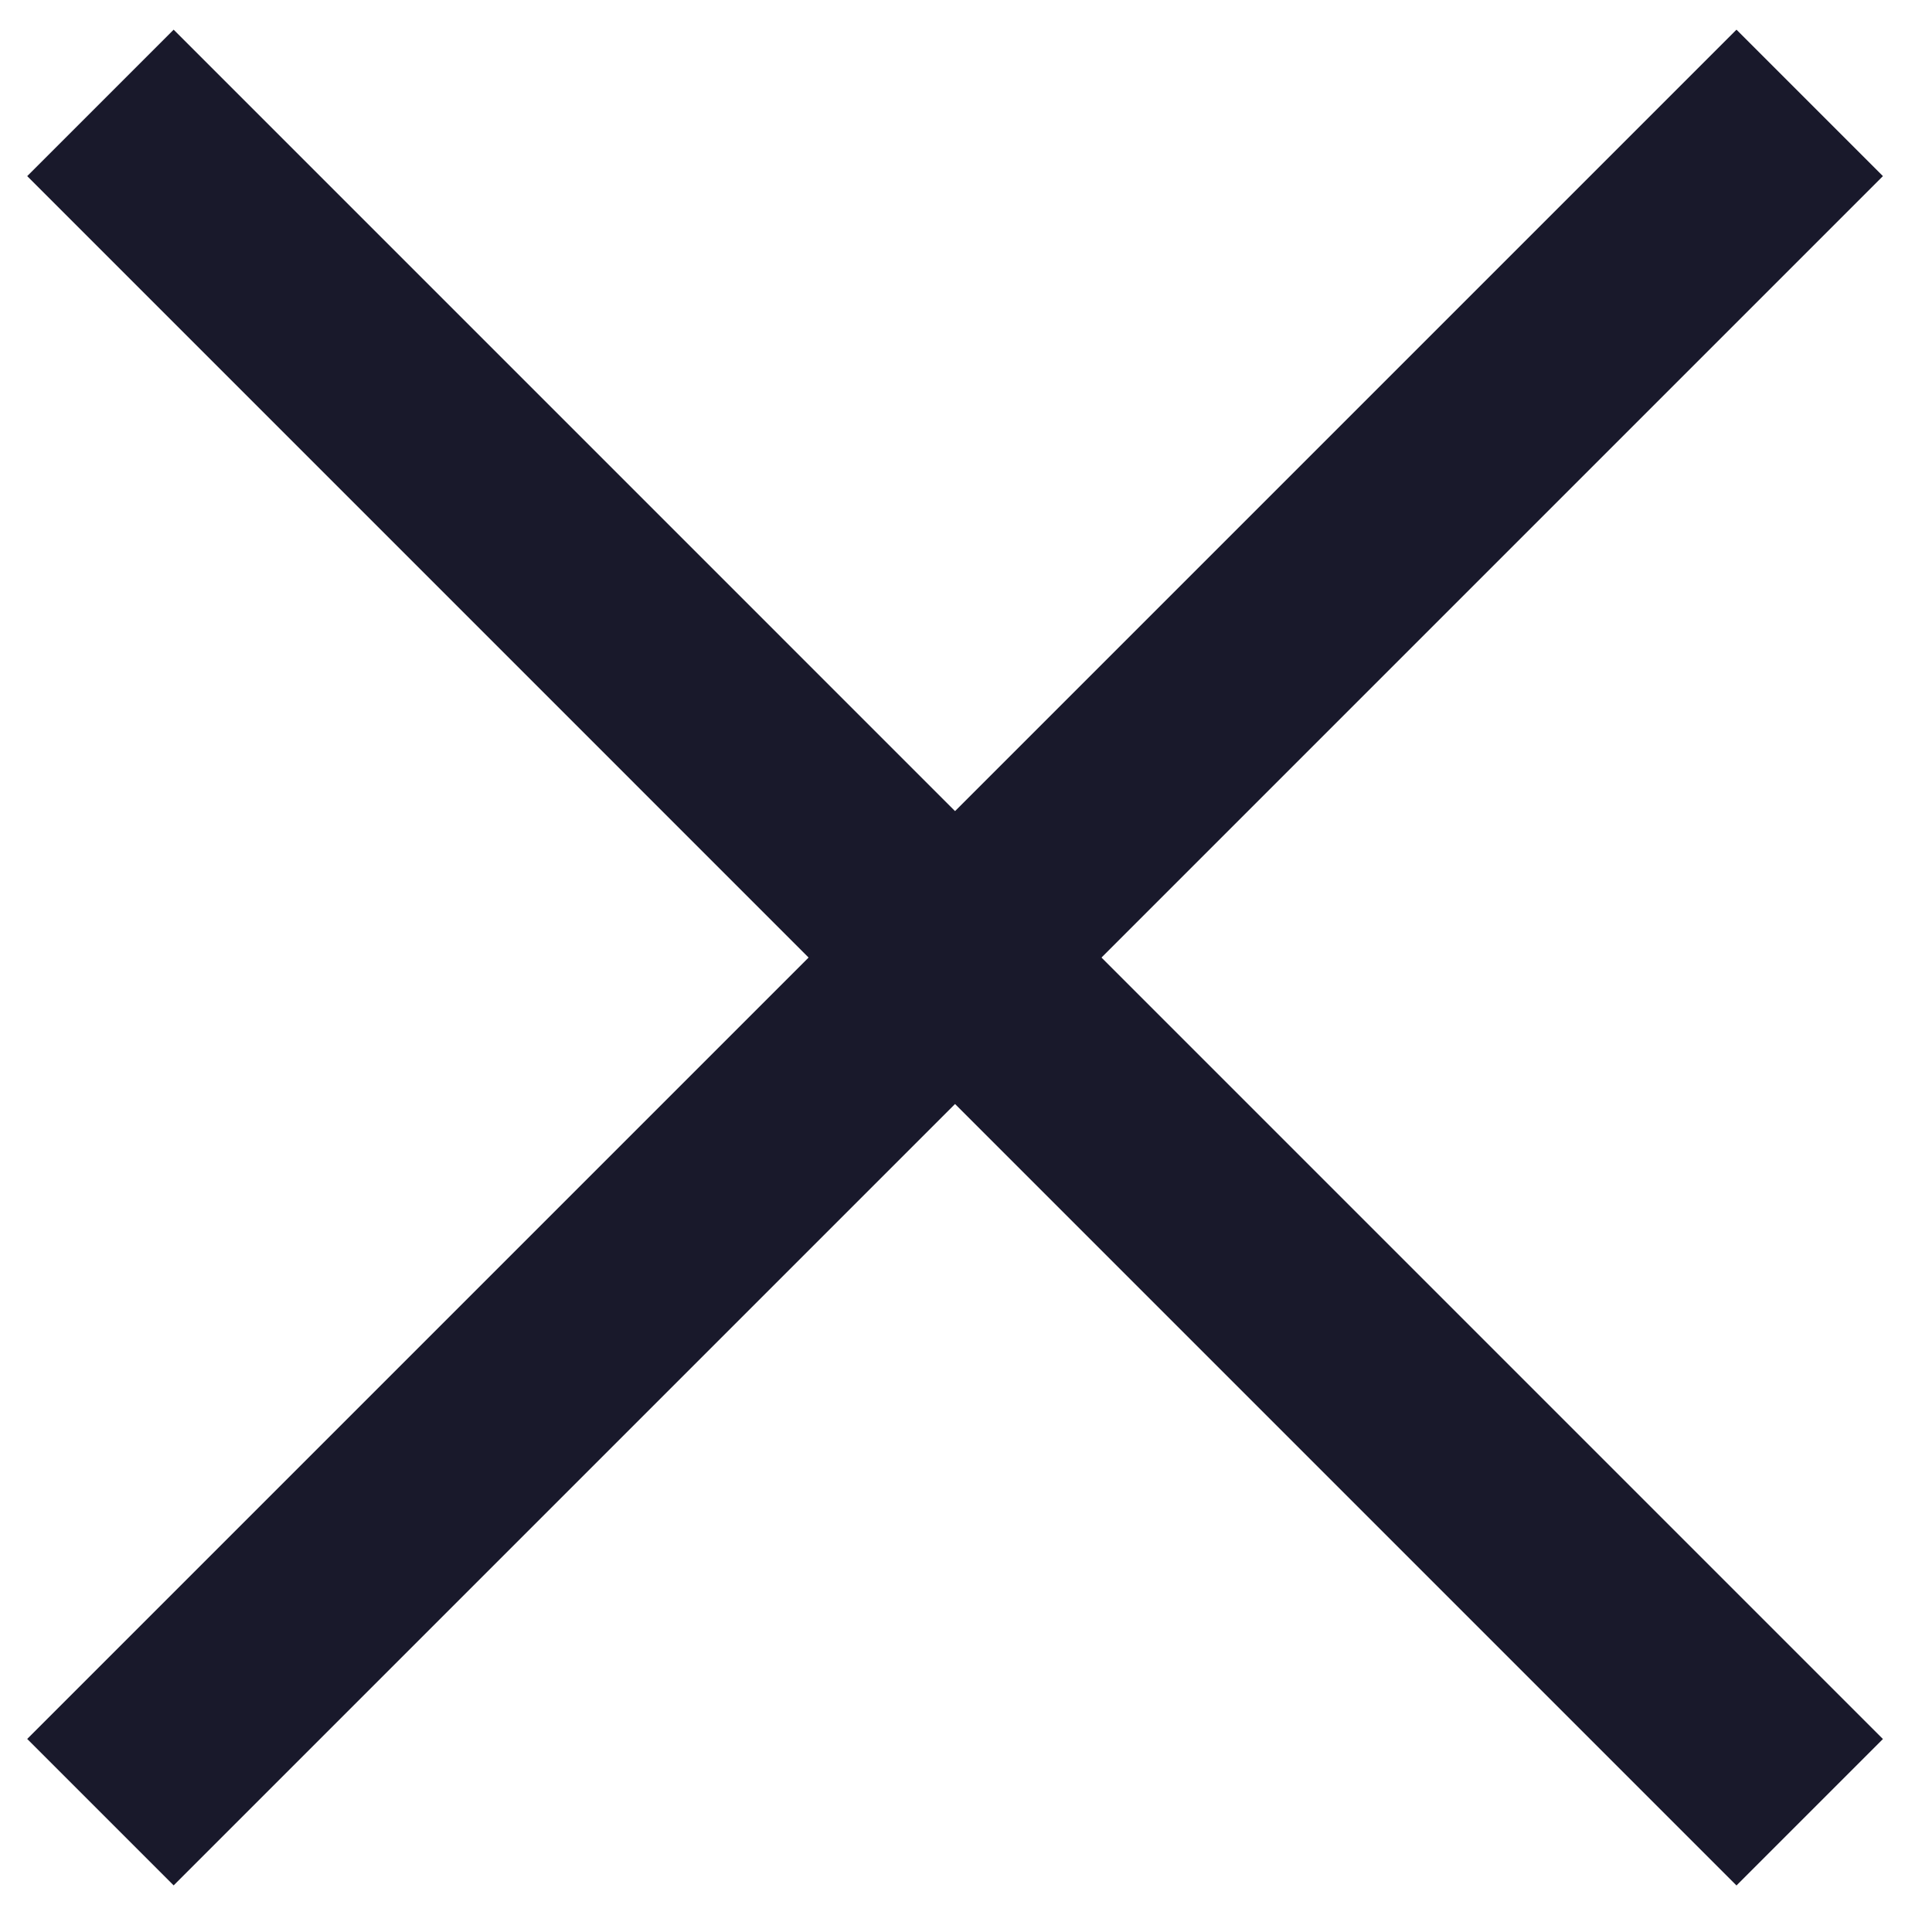
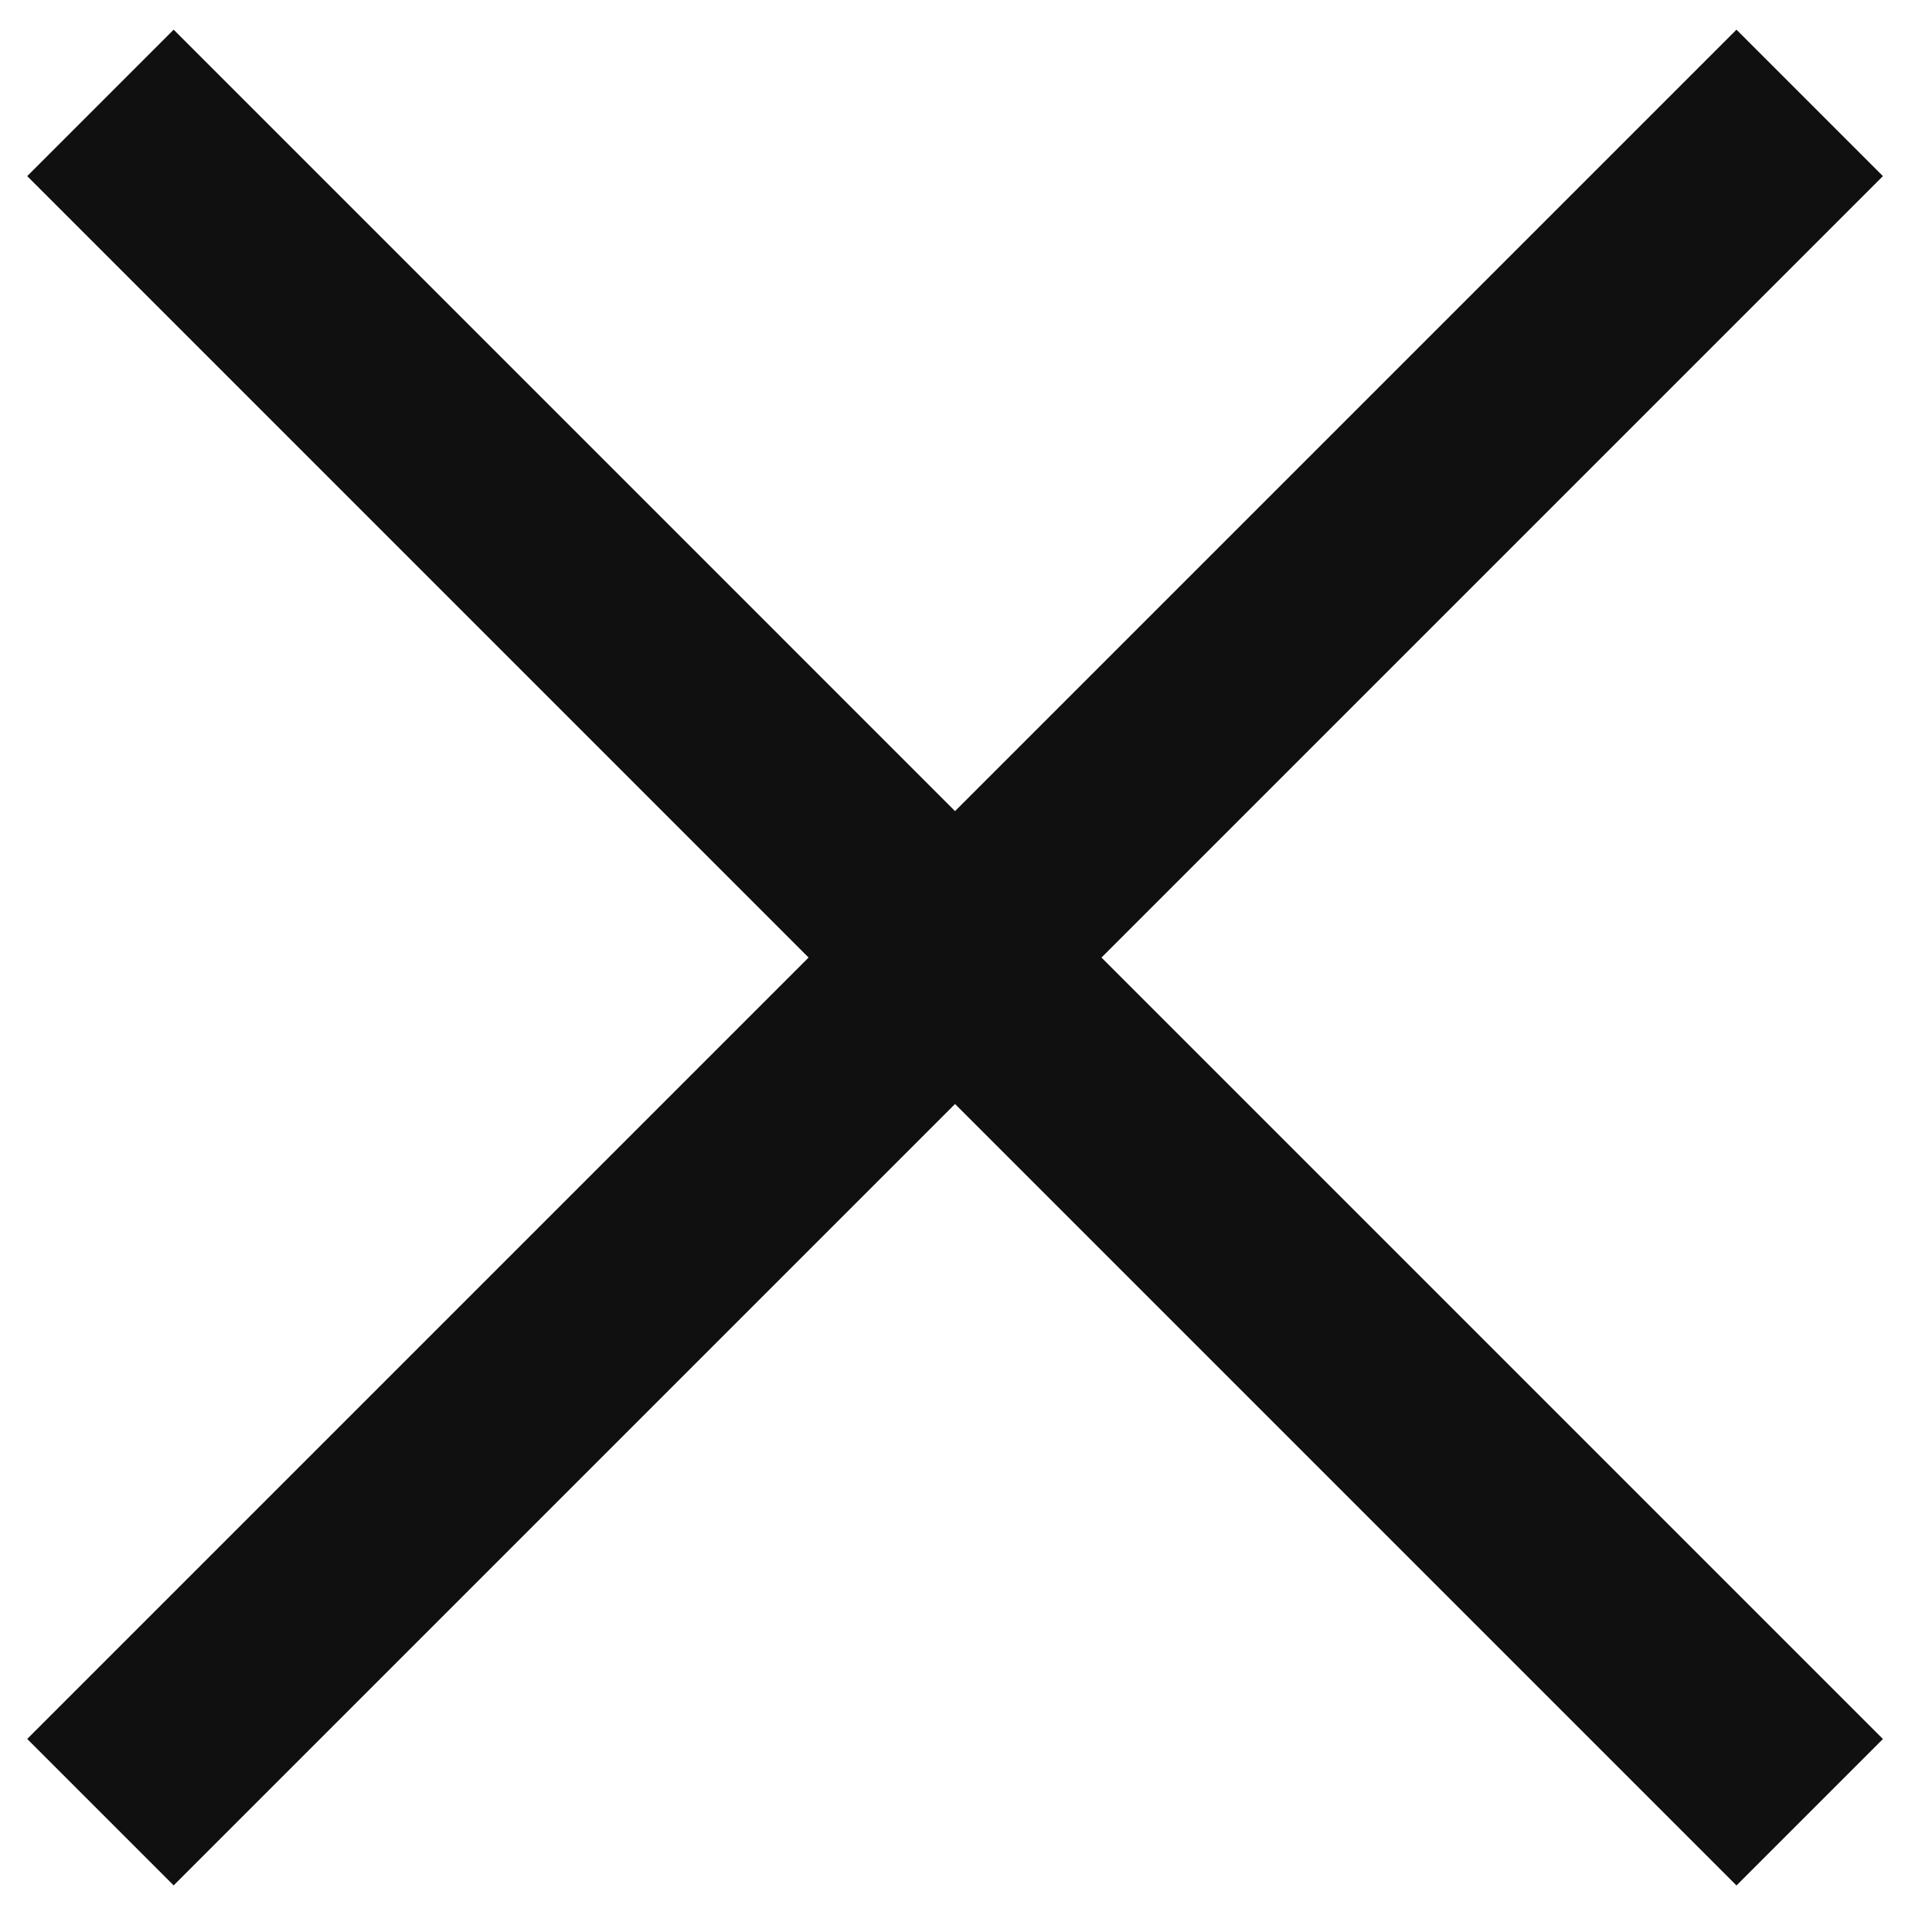
<svg xmlns="http://www.w3.org/2000/svg" viewBox="0 0 25 25" fill="none">
-   <path d="M2.247 0.384L0.352 2.279L22.47 24.398L24.365 22.503L2.247 0.384Z" fill="#19192B" />
-   <path d="M22.47 0.384L0.352 22.502L2.247 24.397L24.365 2.279L22.47 0.384Z" fill="#19192B" />
+   <path d="M2.247 0.384L0.352 2.279L22.47 24.398L24.365 22.503L2.247 0.384Z" fill="#101010" />
+   <path d="M22.47 0.384L0.352 22.502L2.247 24.397L24.365 2.279L22.47 0.384Z" fill="#101010" />
</svg>
